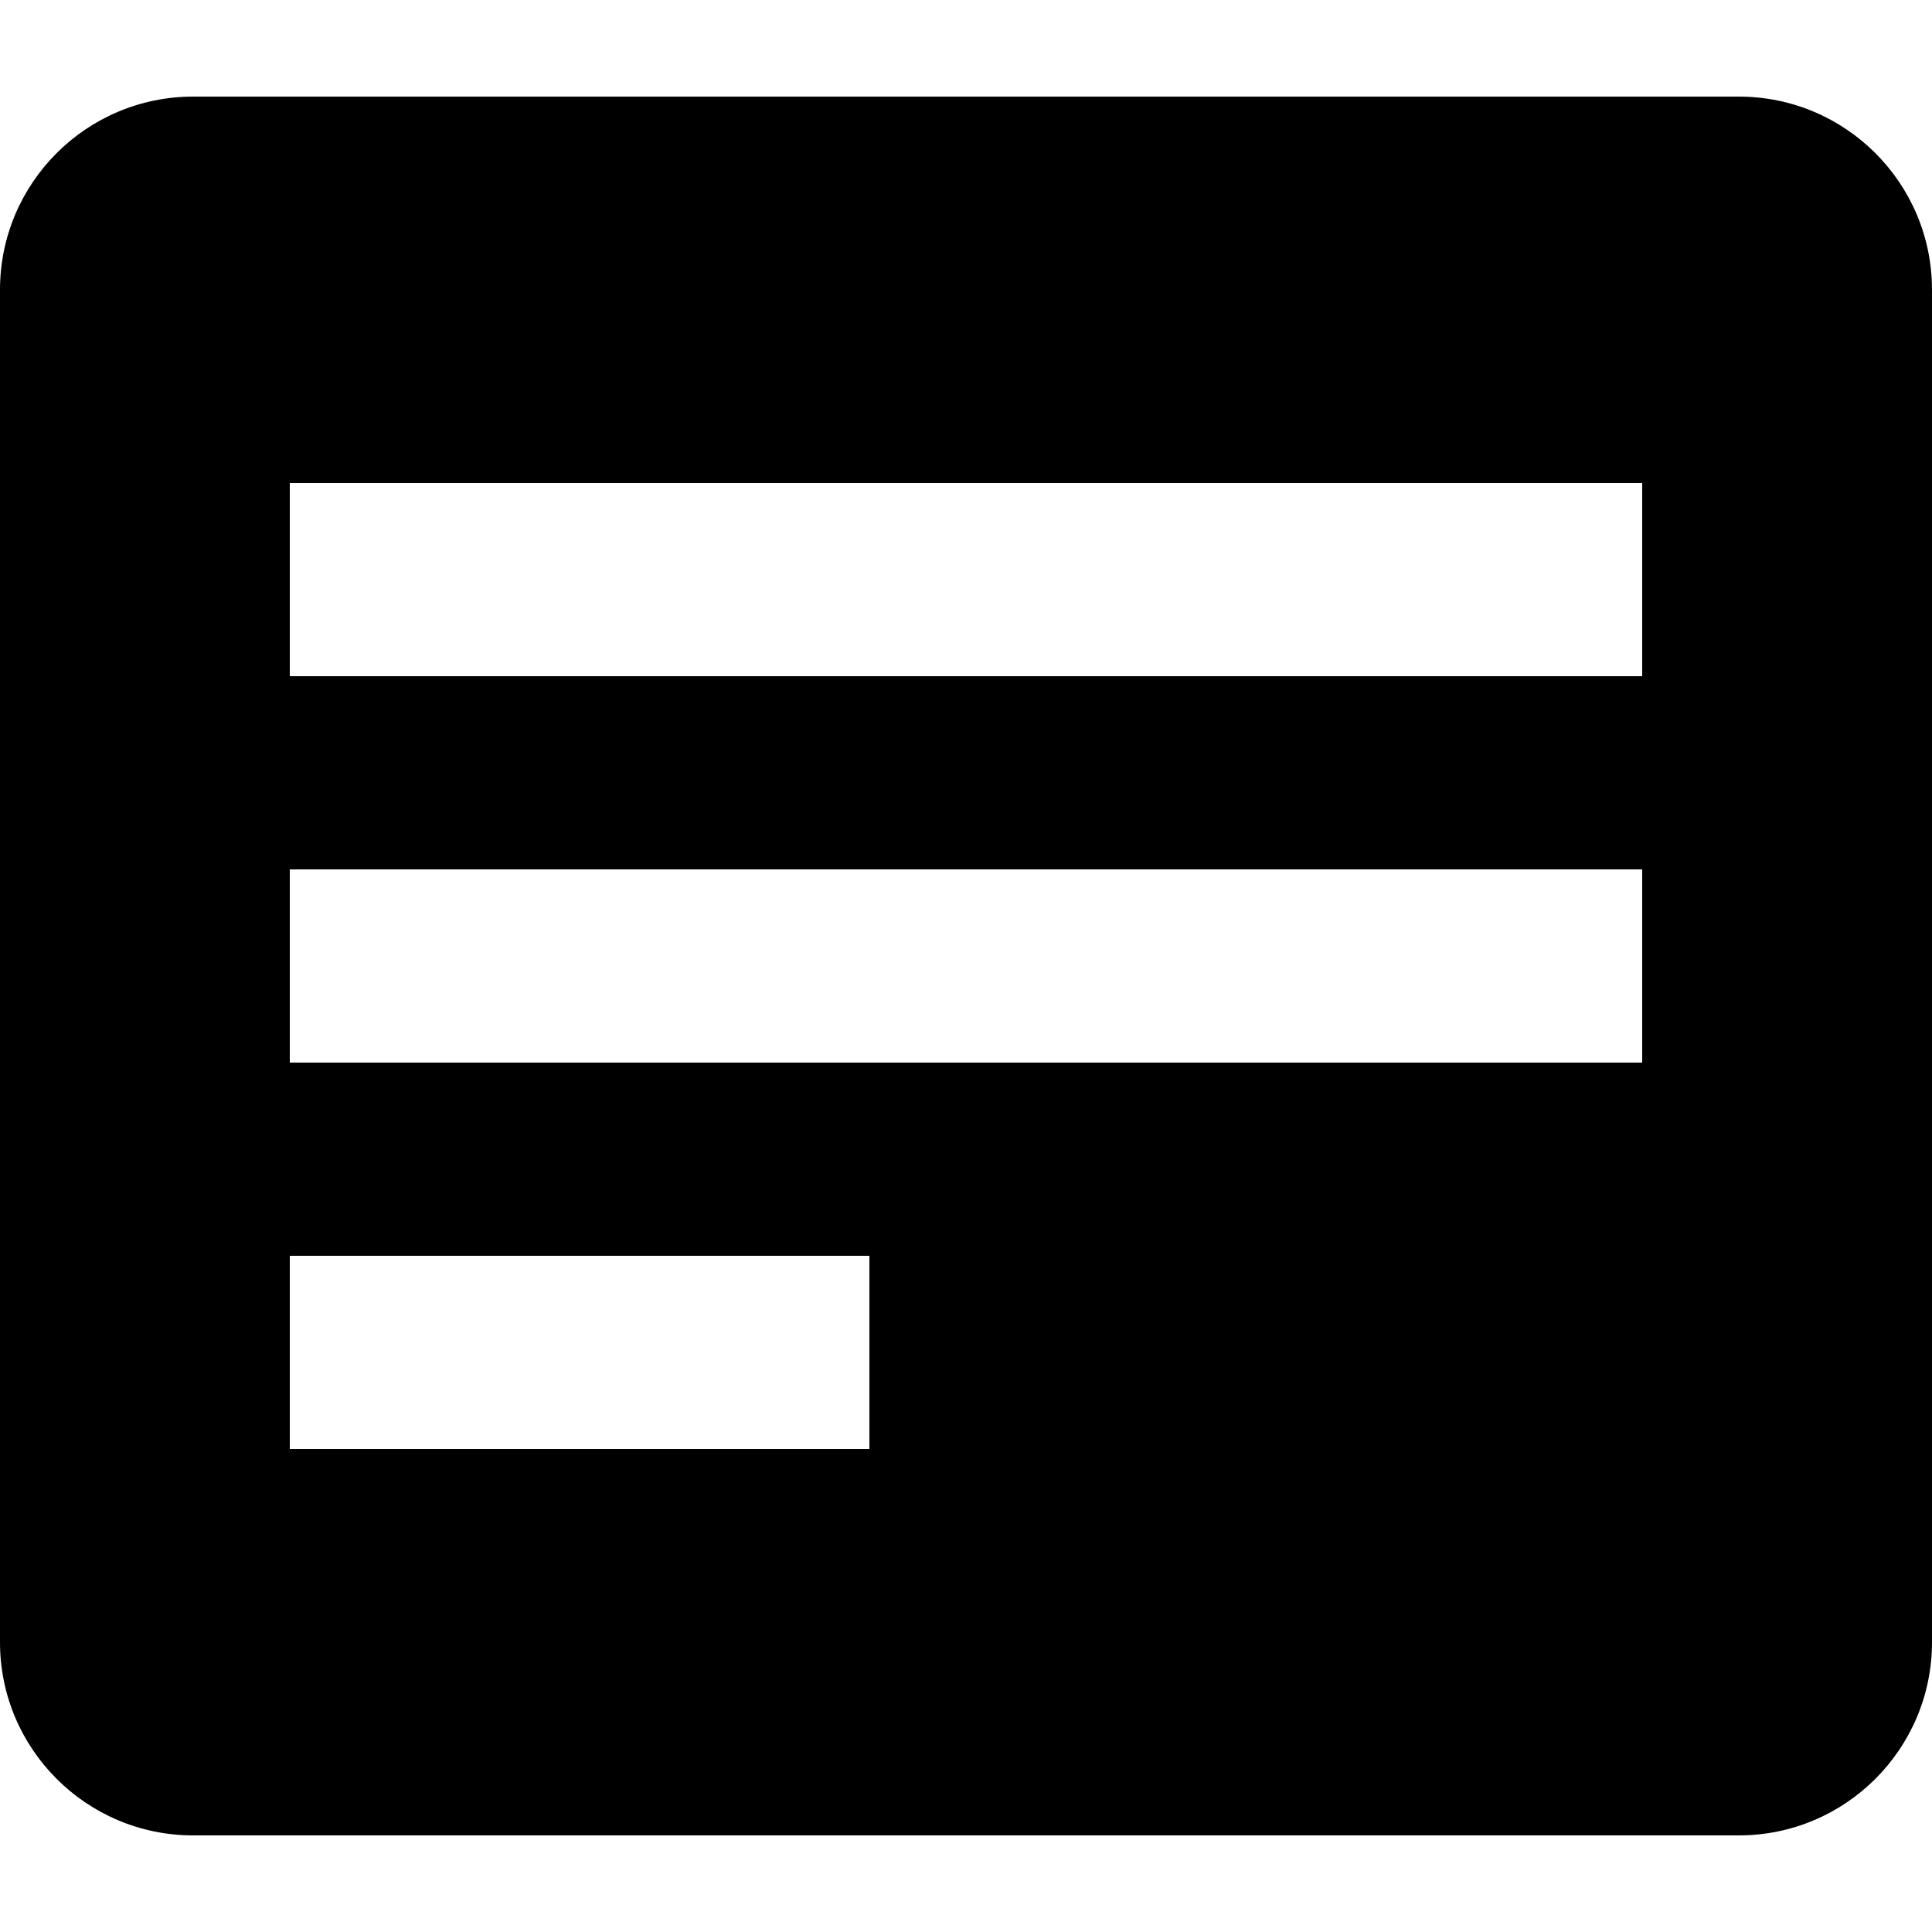
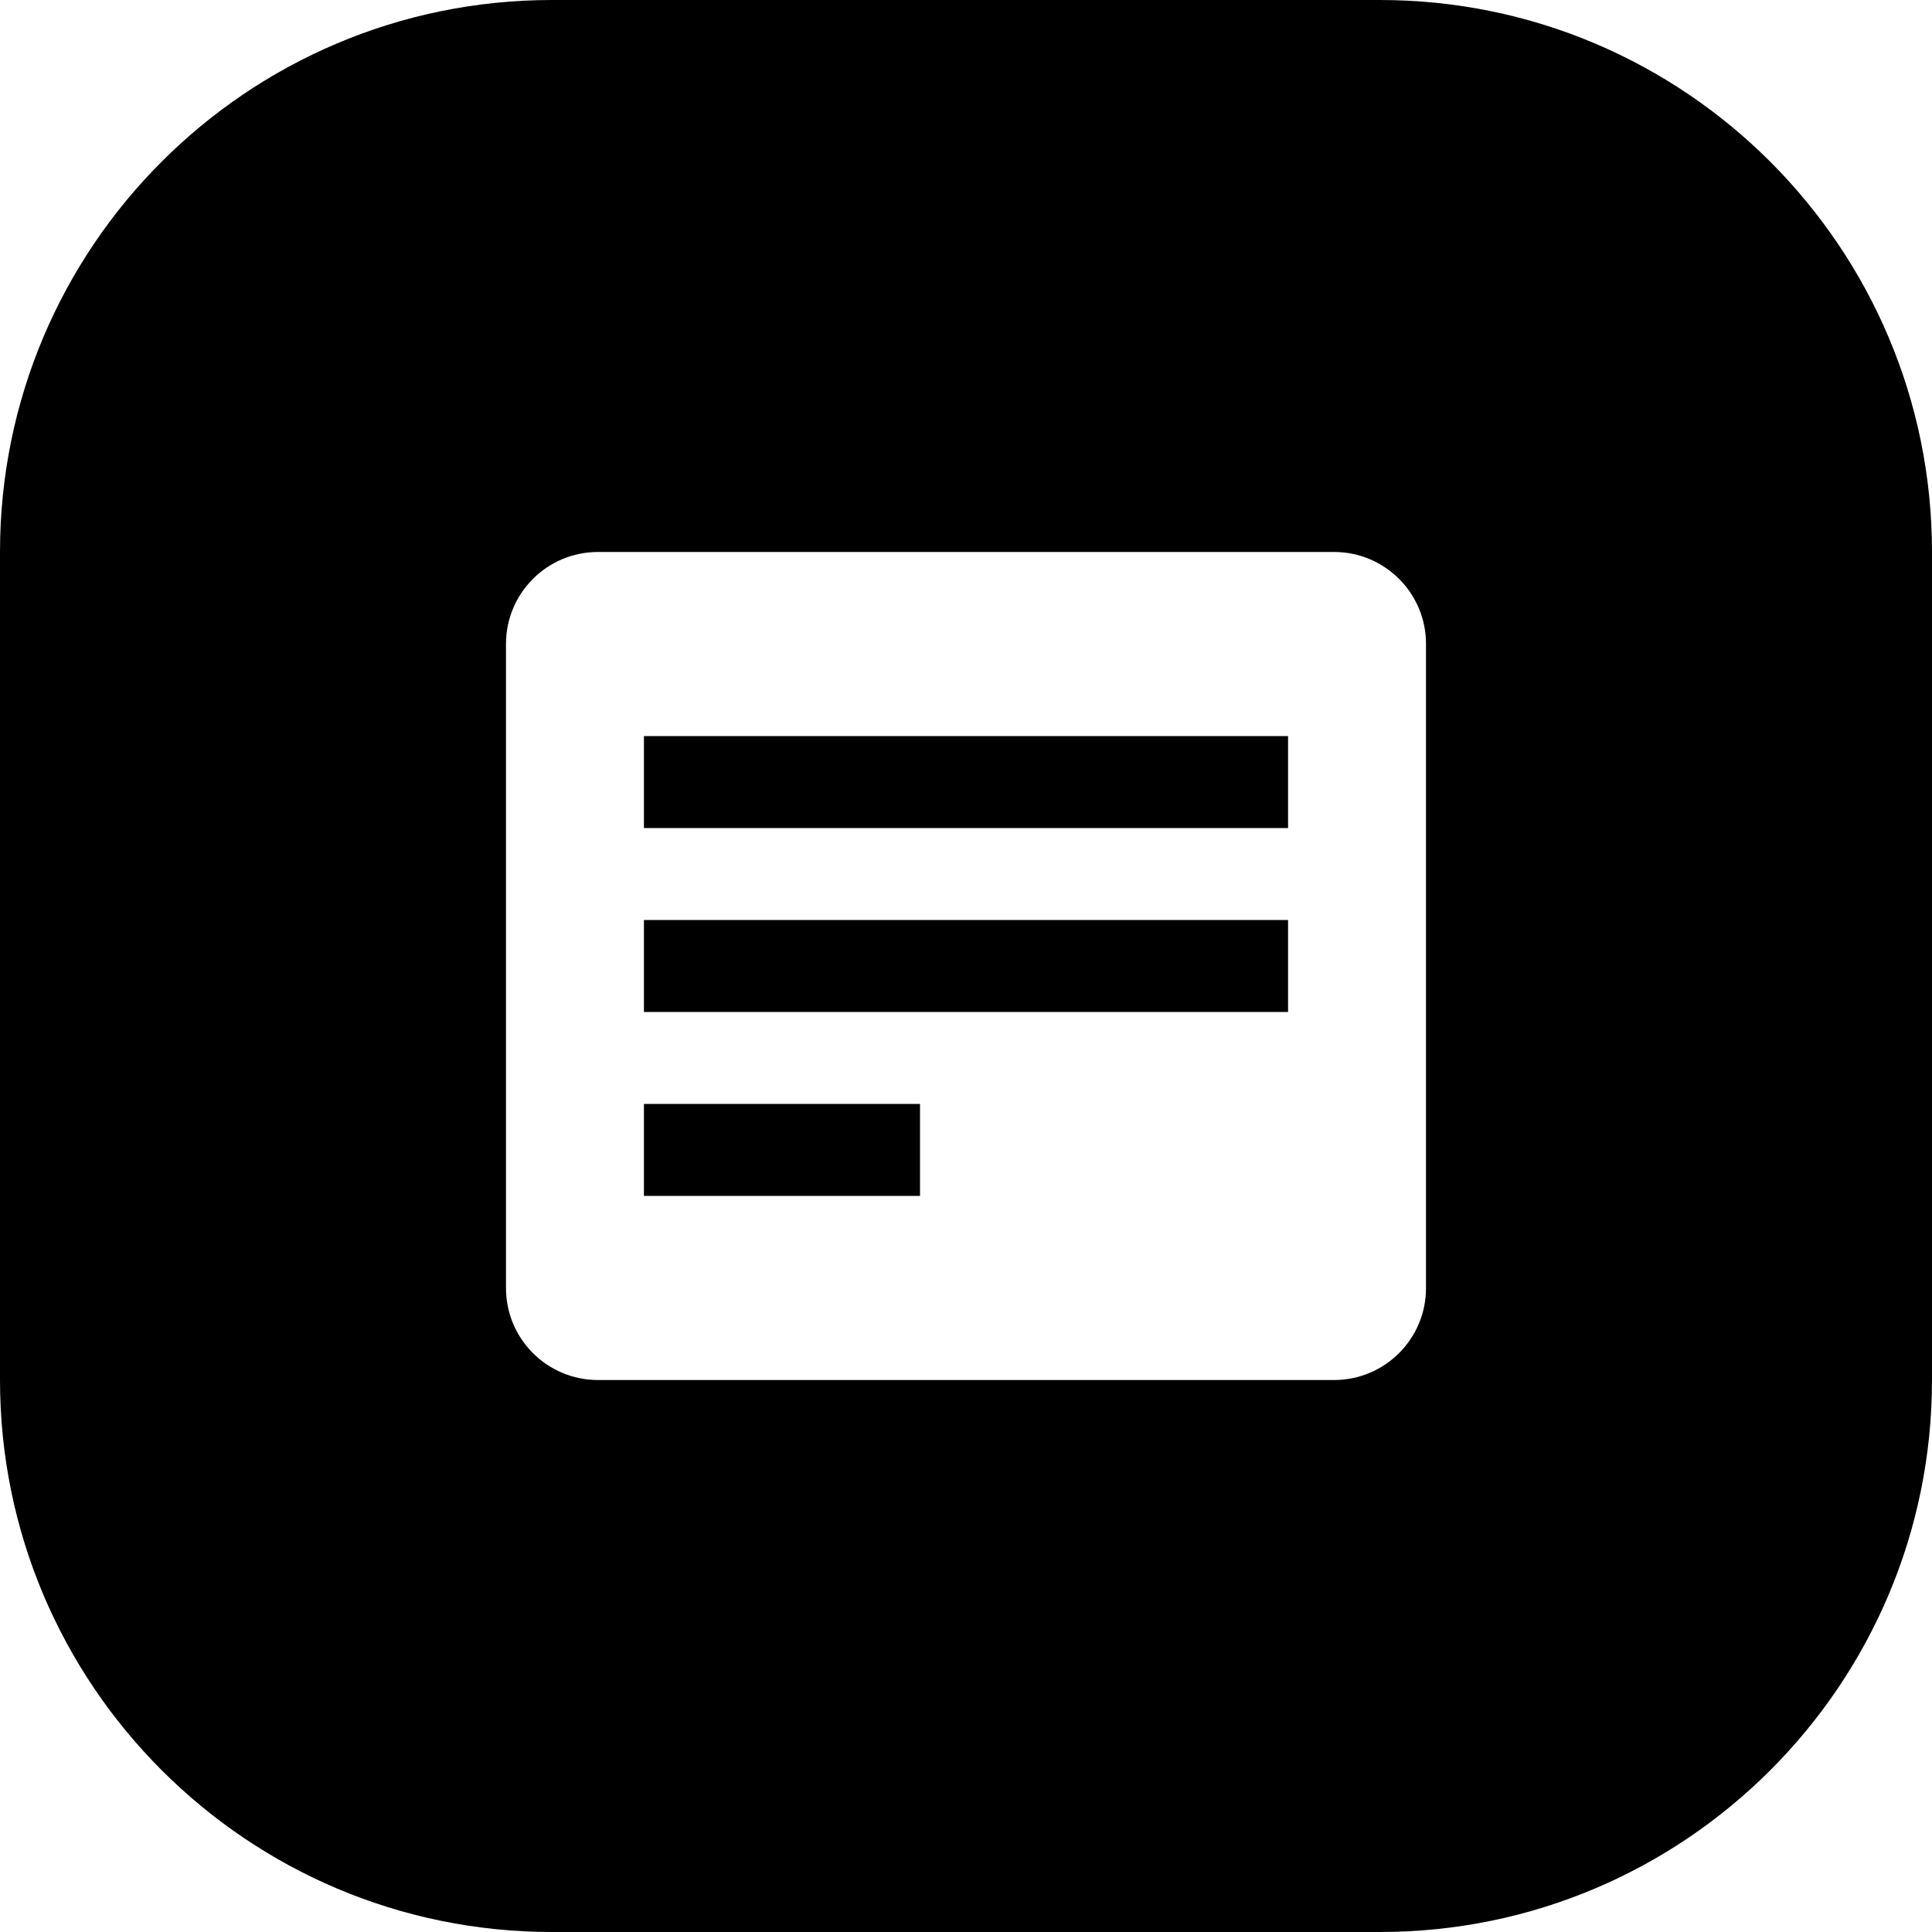
<svg xmlns="http://www.w3.org/2000/svg" viewBox="0 0 1000 1000">
-   <path d="M900 50H100A100 100 0 0 0 0 150v700a100 100 0 0 0 100 100h800a100 100 0 0 0 100-100V150A100 100 0 0 0 900 50zM450 750H150V650h300v100zm400-200H150V450h700v100zm0-200H150V250h700v100z" />
+   <path d="M333.3 619h142.9v-47.6H333.3V619zM333.3 523.8h333.4v-47.6H333.3v47.6zM333.3 428.6h333.4V381H333.3v47.6z" />
+   <path fill-rule="evenodd" d="M285.7 0A285.7 285.7 0 0 0 0 285.7v428.6C0 872 128 1000 285.7 1000h428.6C872 1000 1000 872 1000 714.3V285.7C1000 128 872 0 714.3 0H285.7zm23.8 285.7h381a47.6 47.6 0 0 1 47.6 47.6v333.4a47.6 47.6 0 0 1-47.6 47.6h-381a47.6 47.6 0 0 1-47.6-47.6V333.3a47.6 47.6 0 0 1 47.6-47.6z" clip-rule="evenodd" />
</svg>
